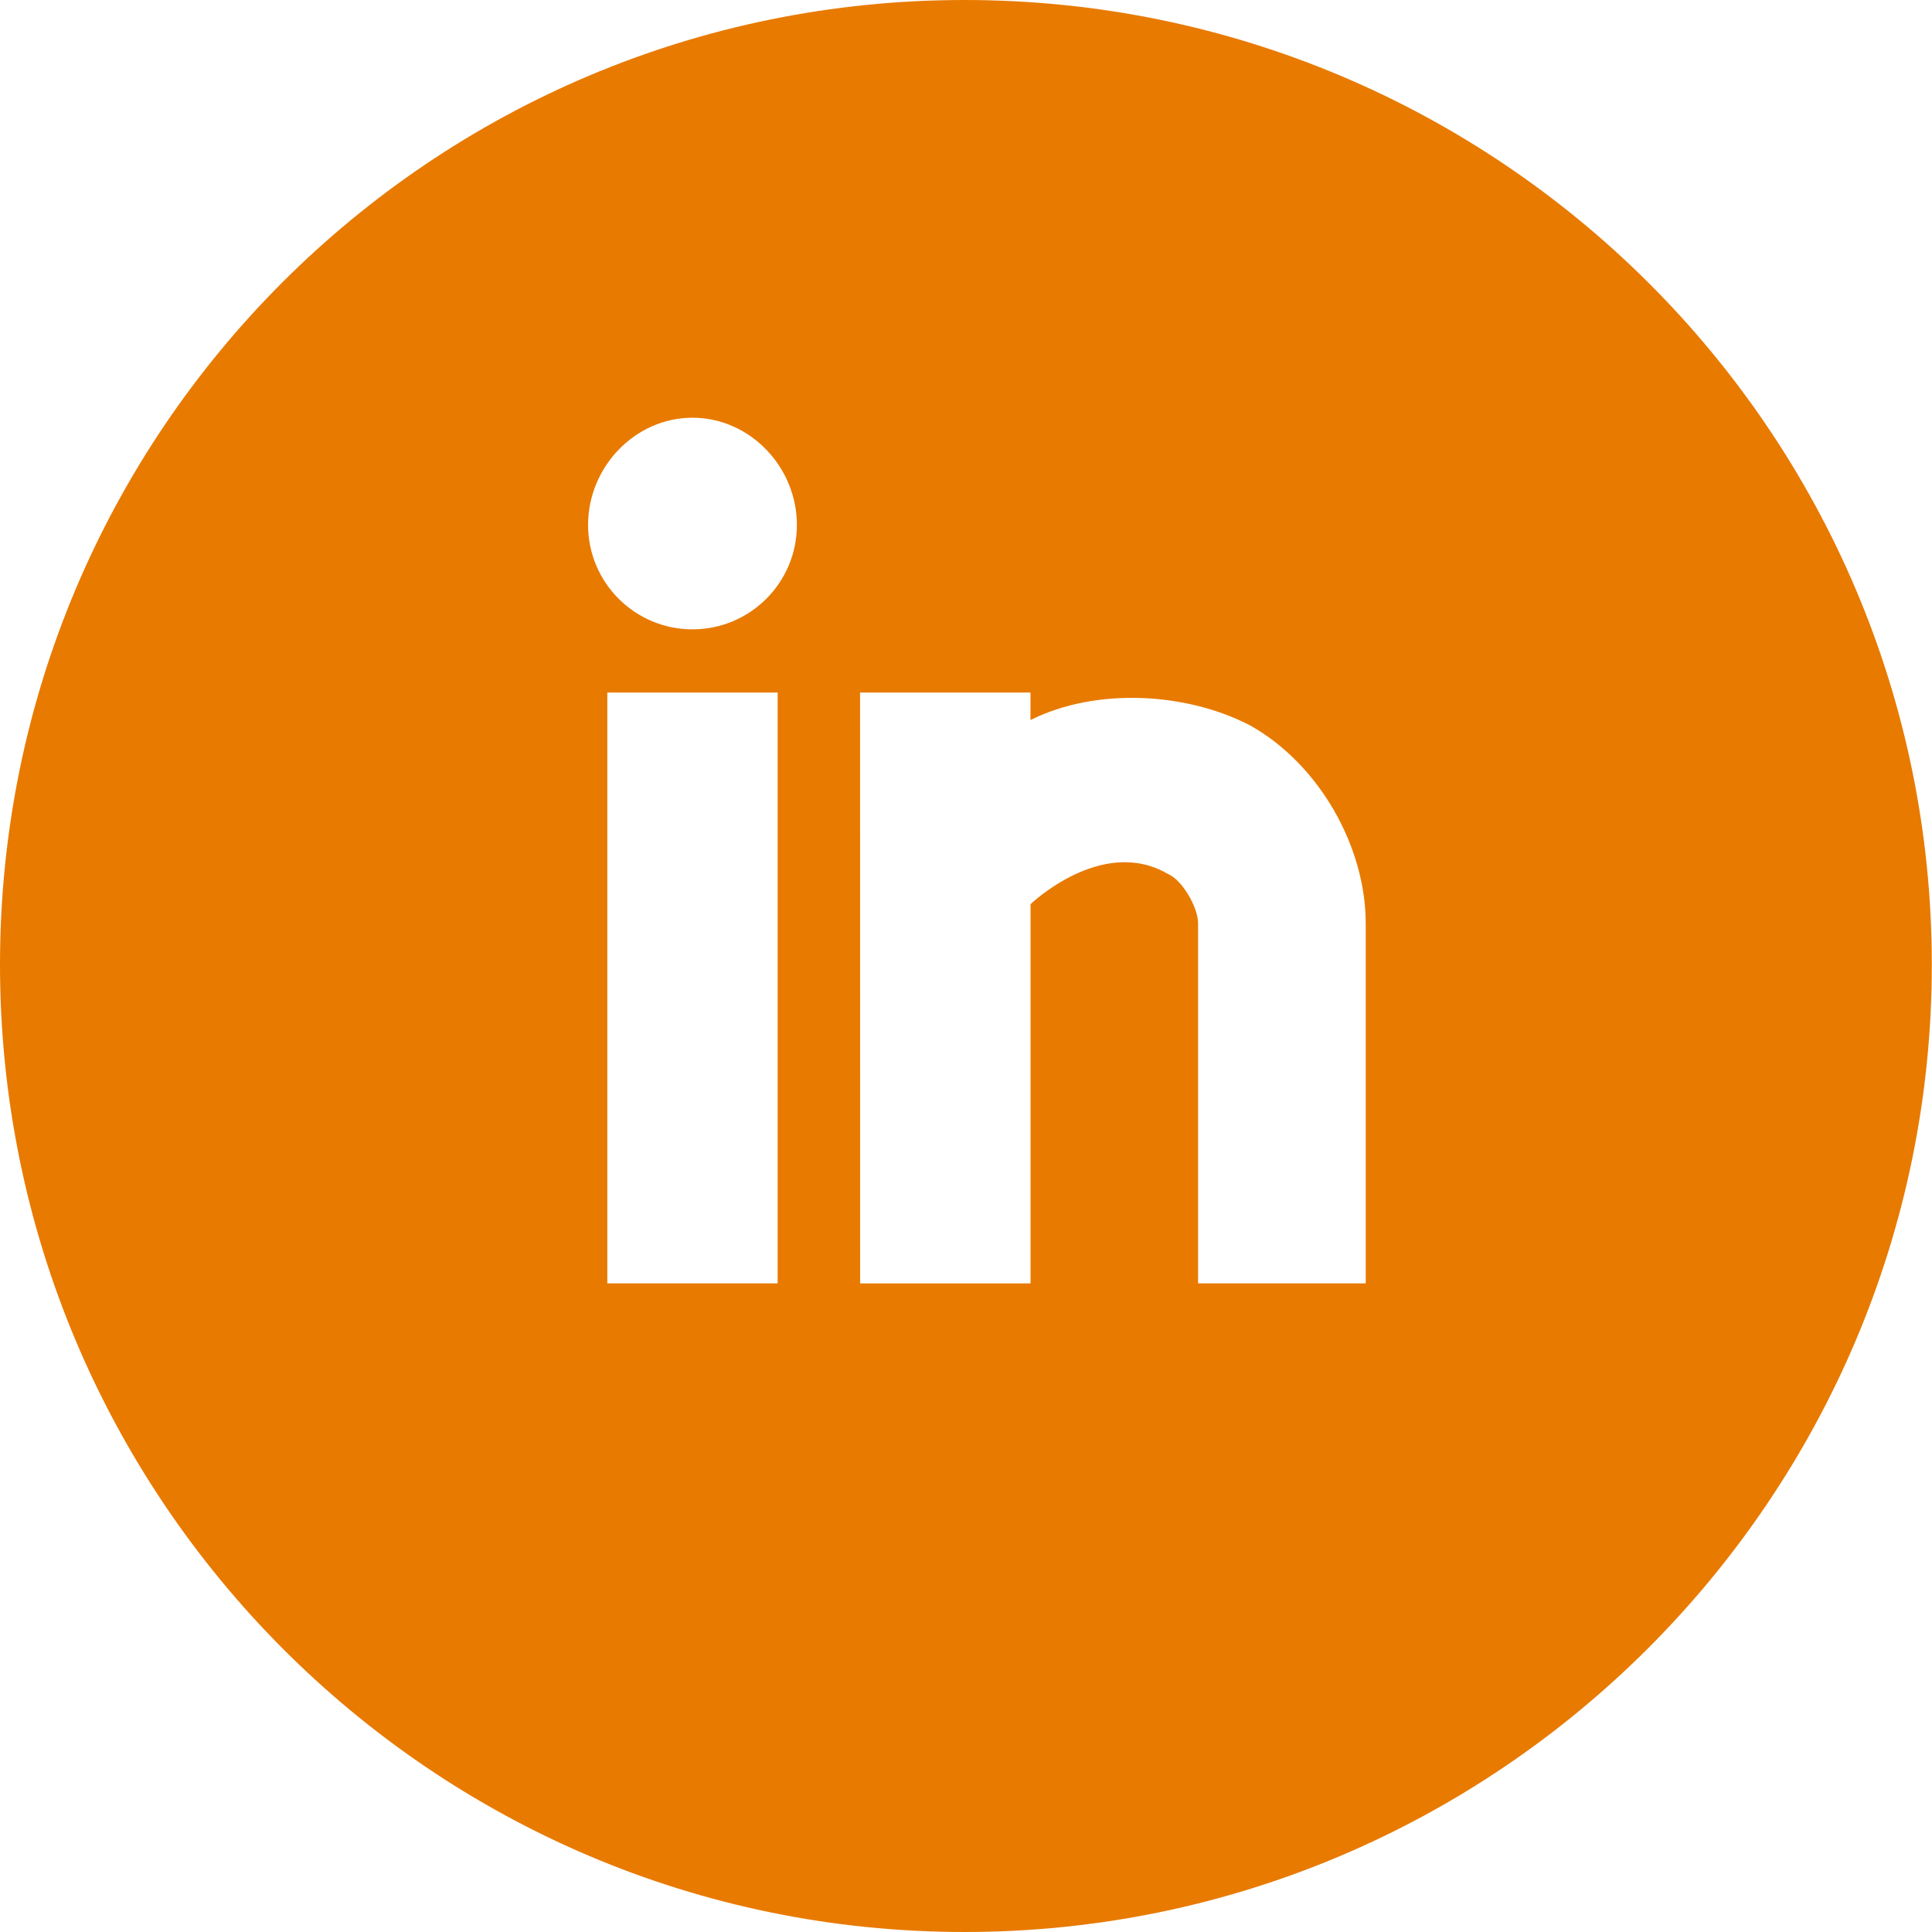
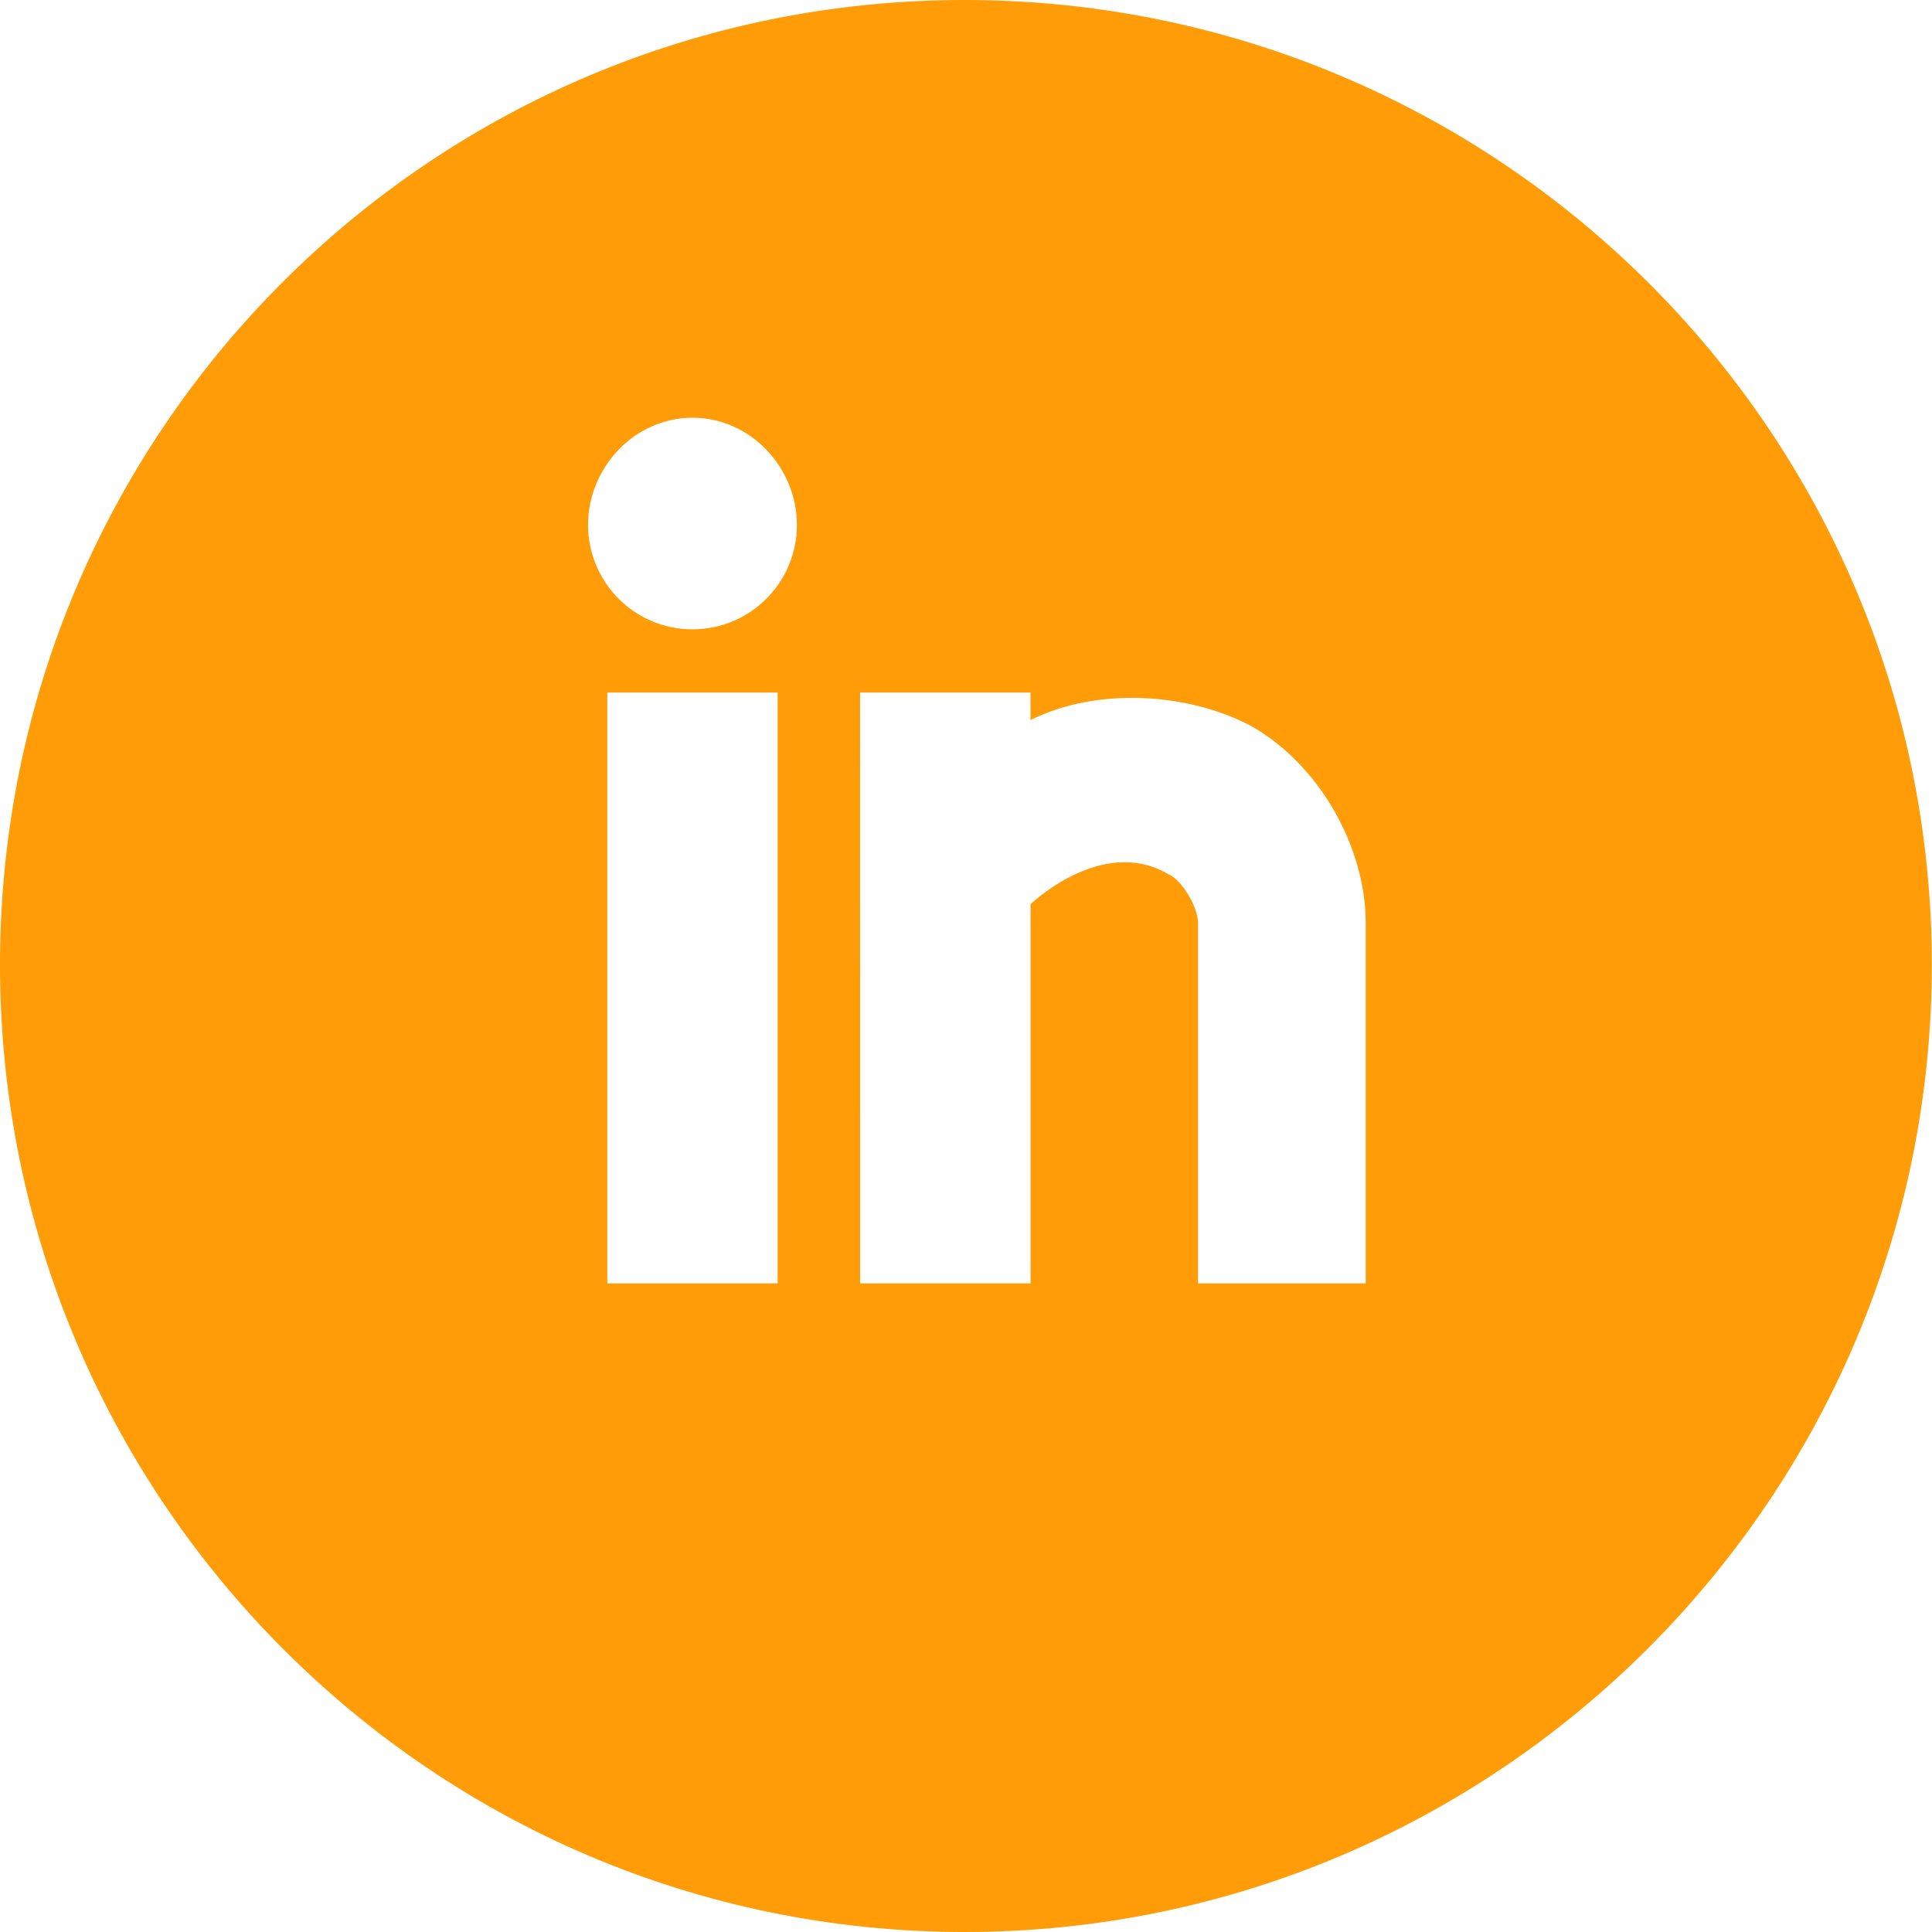
<svg xmlns="http://www.w3.org/2000/svg" version="1.1" id="Layer_1" x="0px" y="0px" width="42.176px" height="42.18px" viewBox="0 0 42.176 42.18" enable-background="new 0 0 42.176 42.18" xml:space="preserve">
-   <path fill="#E87A00" d="M0,21.06C0,9.42,9.419,0,21.058,0c11.64,0,21.118,9.42,21.118,21.061c0,11.64-9.479,21.119-21.118,21.119  C9.419,42.179,0,32.699,0,21.06z M12.839,11.46c0,1.26,1.021,2.28,2.28,2.28c1.26,0,2.279-1.021,2.279-2.28s-1.02-2.34-2.279-2.34  C13.859,9.12,12.839,10.2,12.839,11.46z M16.978,15.119h-3.719v12.9h3.719V15.119z M18.779,28.02h3.72v-8.28  c0,0,1.56-1.5,2.998-0.66c0.301,0.119,0.66,0.72,0.66,1.08v7.859h3.66V20.16c0-1.681-1.02-3.479-2.52-4.32  c-1.379-0.721-3.359-0.84-4.799-0.12v-0.601h-3.721L18.779,28.02L18.779,28.02z" />
+   <path fill="#FF9C07" d="M0,21.06C0,9.42,9.419,0,21.058,0c11.64,0,21.118,9.42,21.118,21.061c0,11.64-9.479,21.119-21.118,21.119  C9.419,42.179,0,32.699,0,21.06z M12.839,11.46c0,1.26,1.021,2.28,2.28,2.28c1.26,0,2.279-1.021,2.279-2.28s-1.02-2.34-2.279-2.34  C13.859,9.12,12.839,10.2,12.839,11.46z M16.978,15.119h-3.719v12.9h3.719V15.119z M18.779,28.02h3.72v-8.28  c0,0,1.56-1.5,2.998-0.66c0.301,0.119,0.66,0.72,0.66,1.08v7.859h3.66V20.16c0-1.681-1.02-3.479-2.52-4.32  c-1.379-0.721-3.359-0.84-4.799-0.12v-0.601h-3.721L18.779,28.02L18.779,28.02z" />
</svg>
